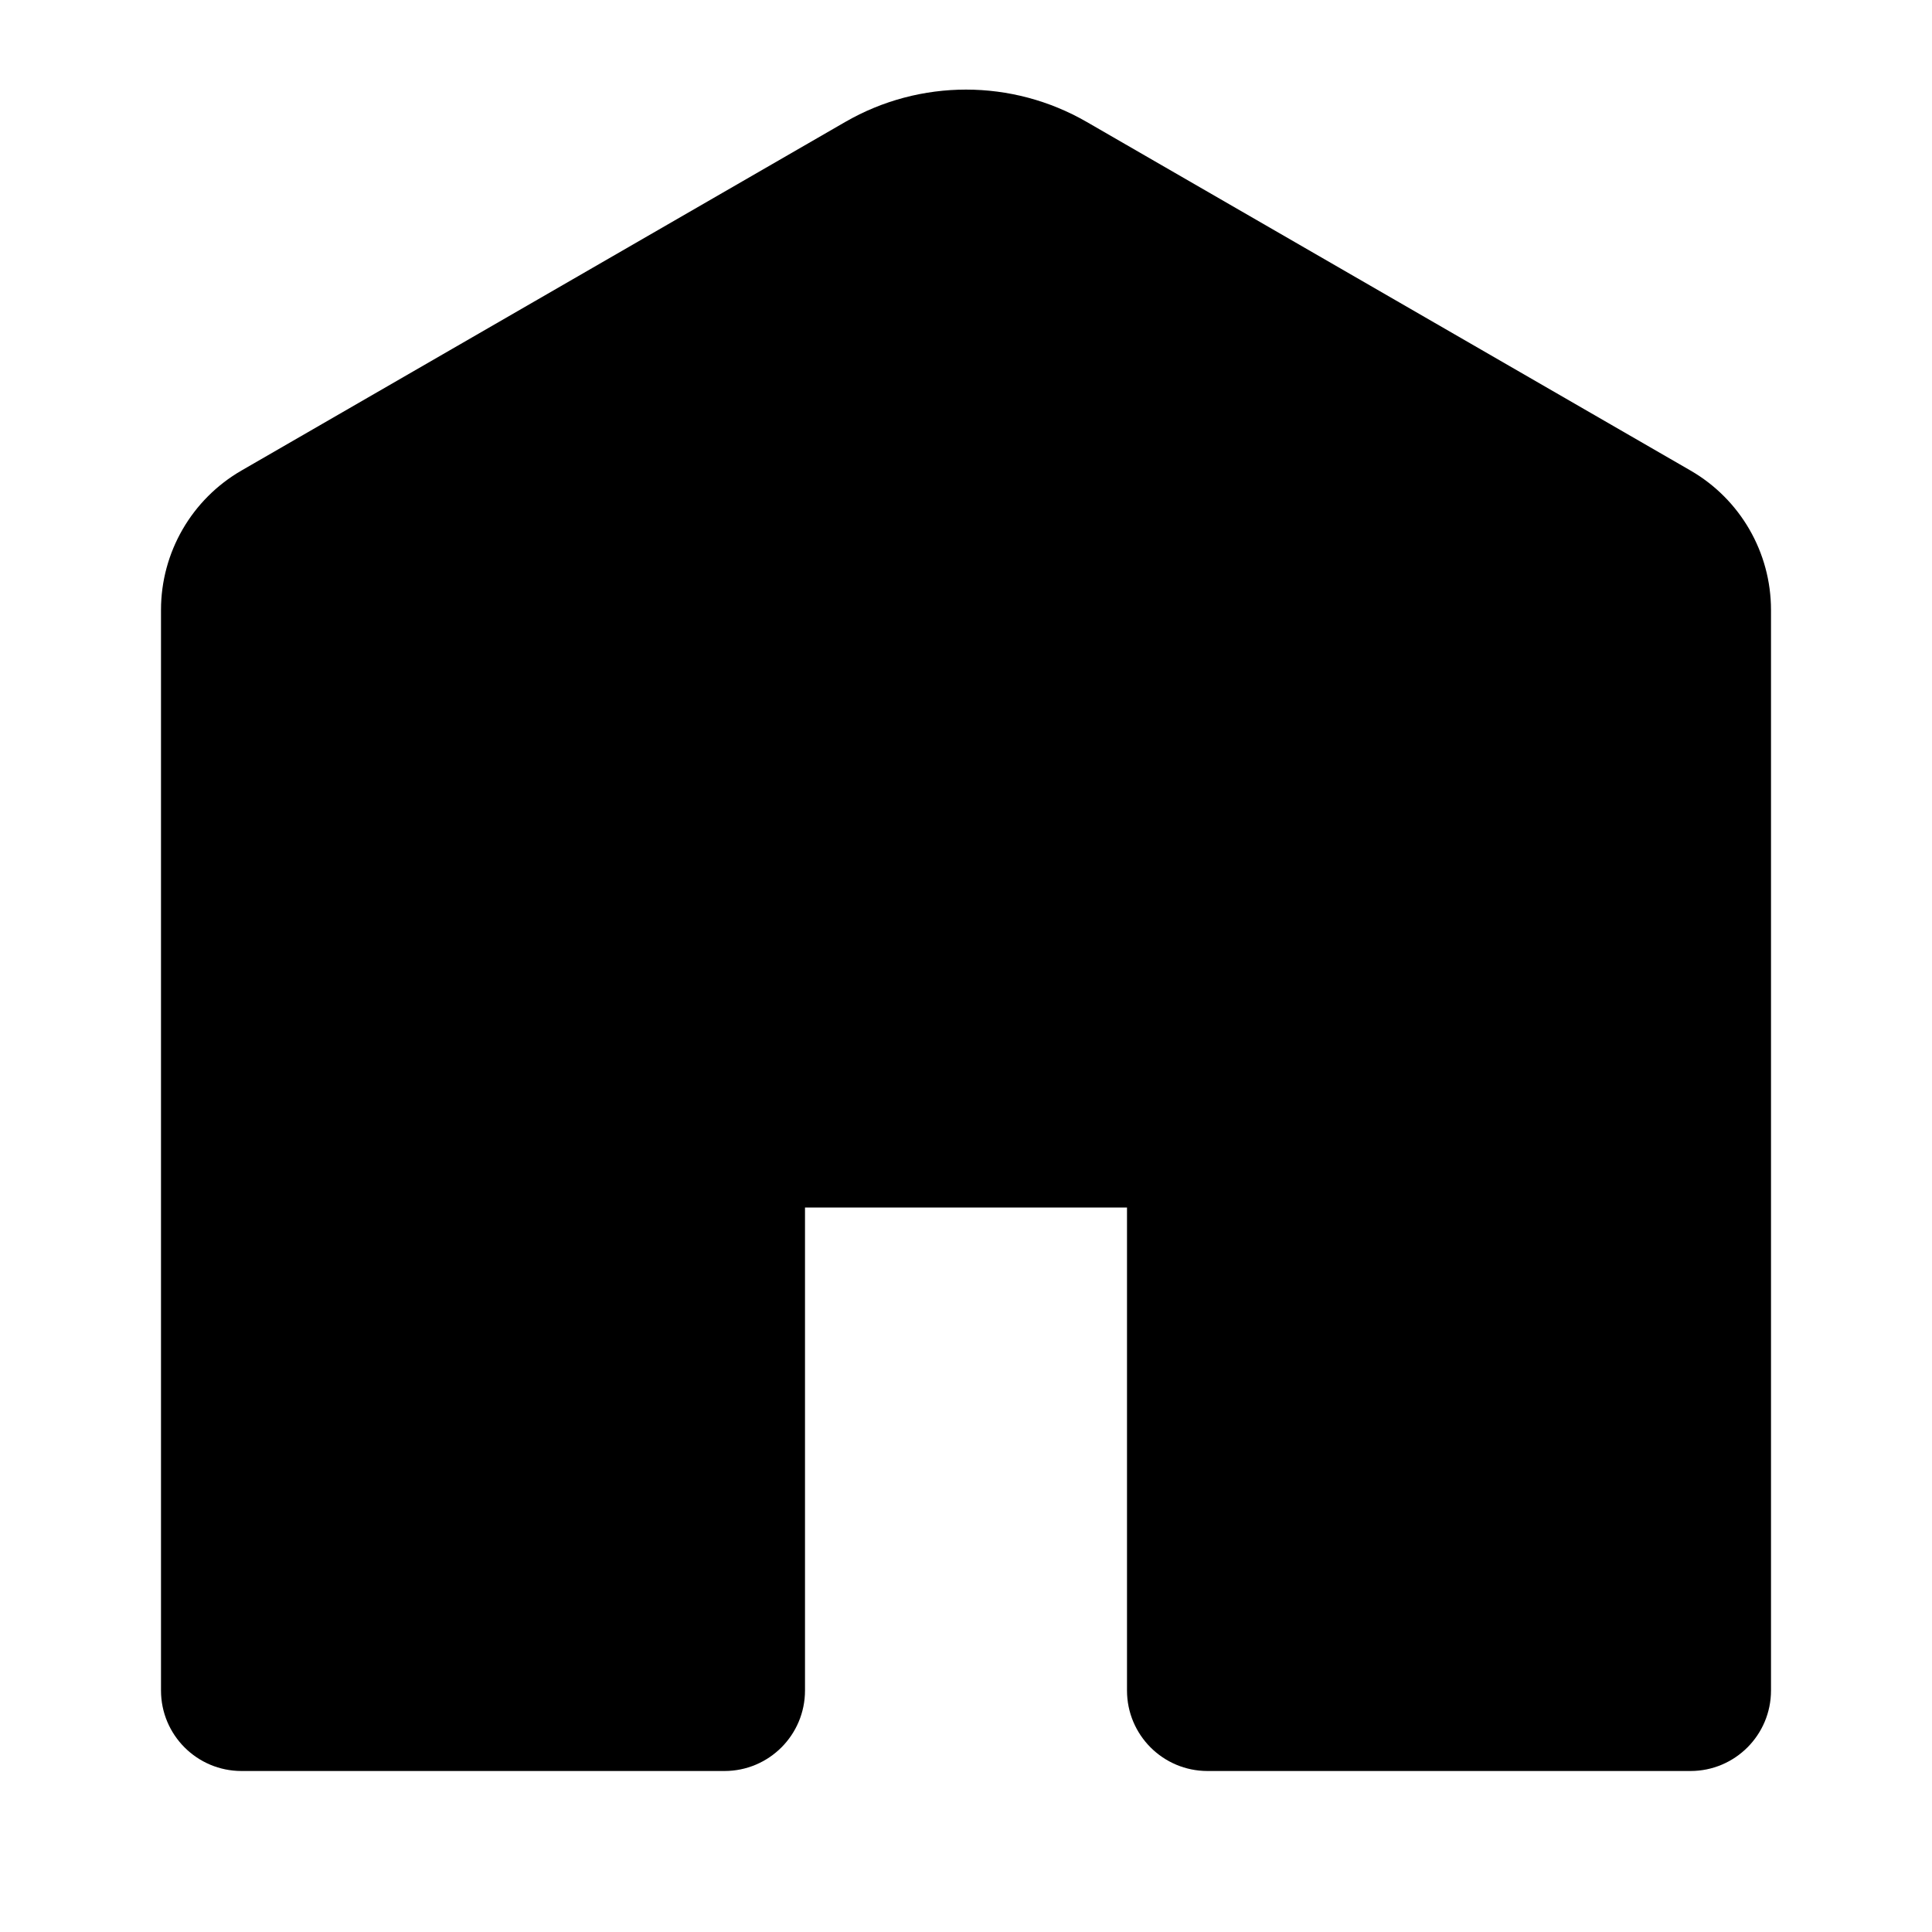
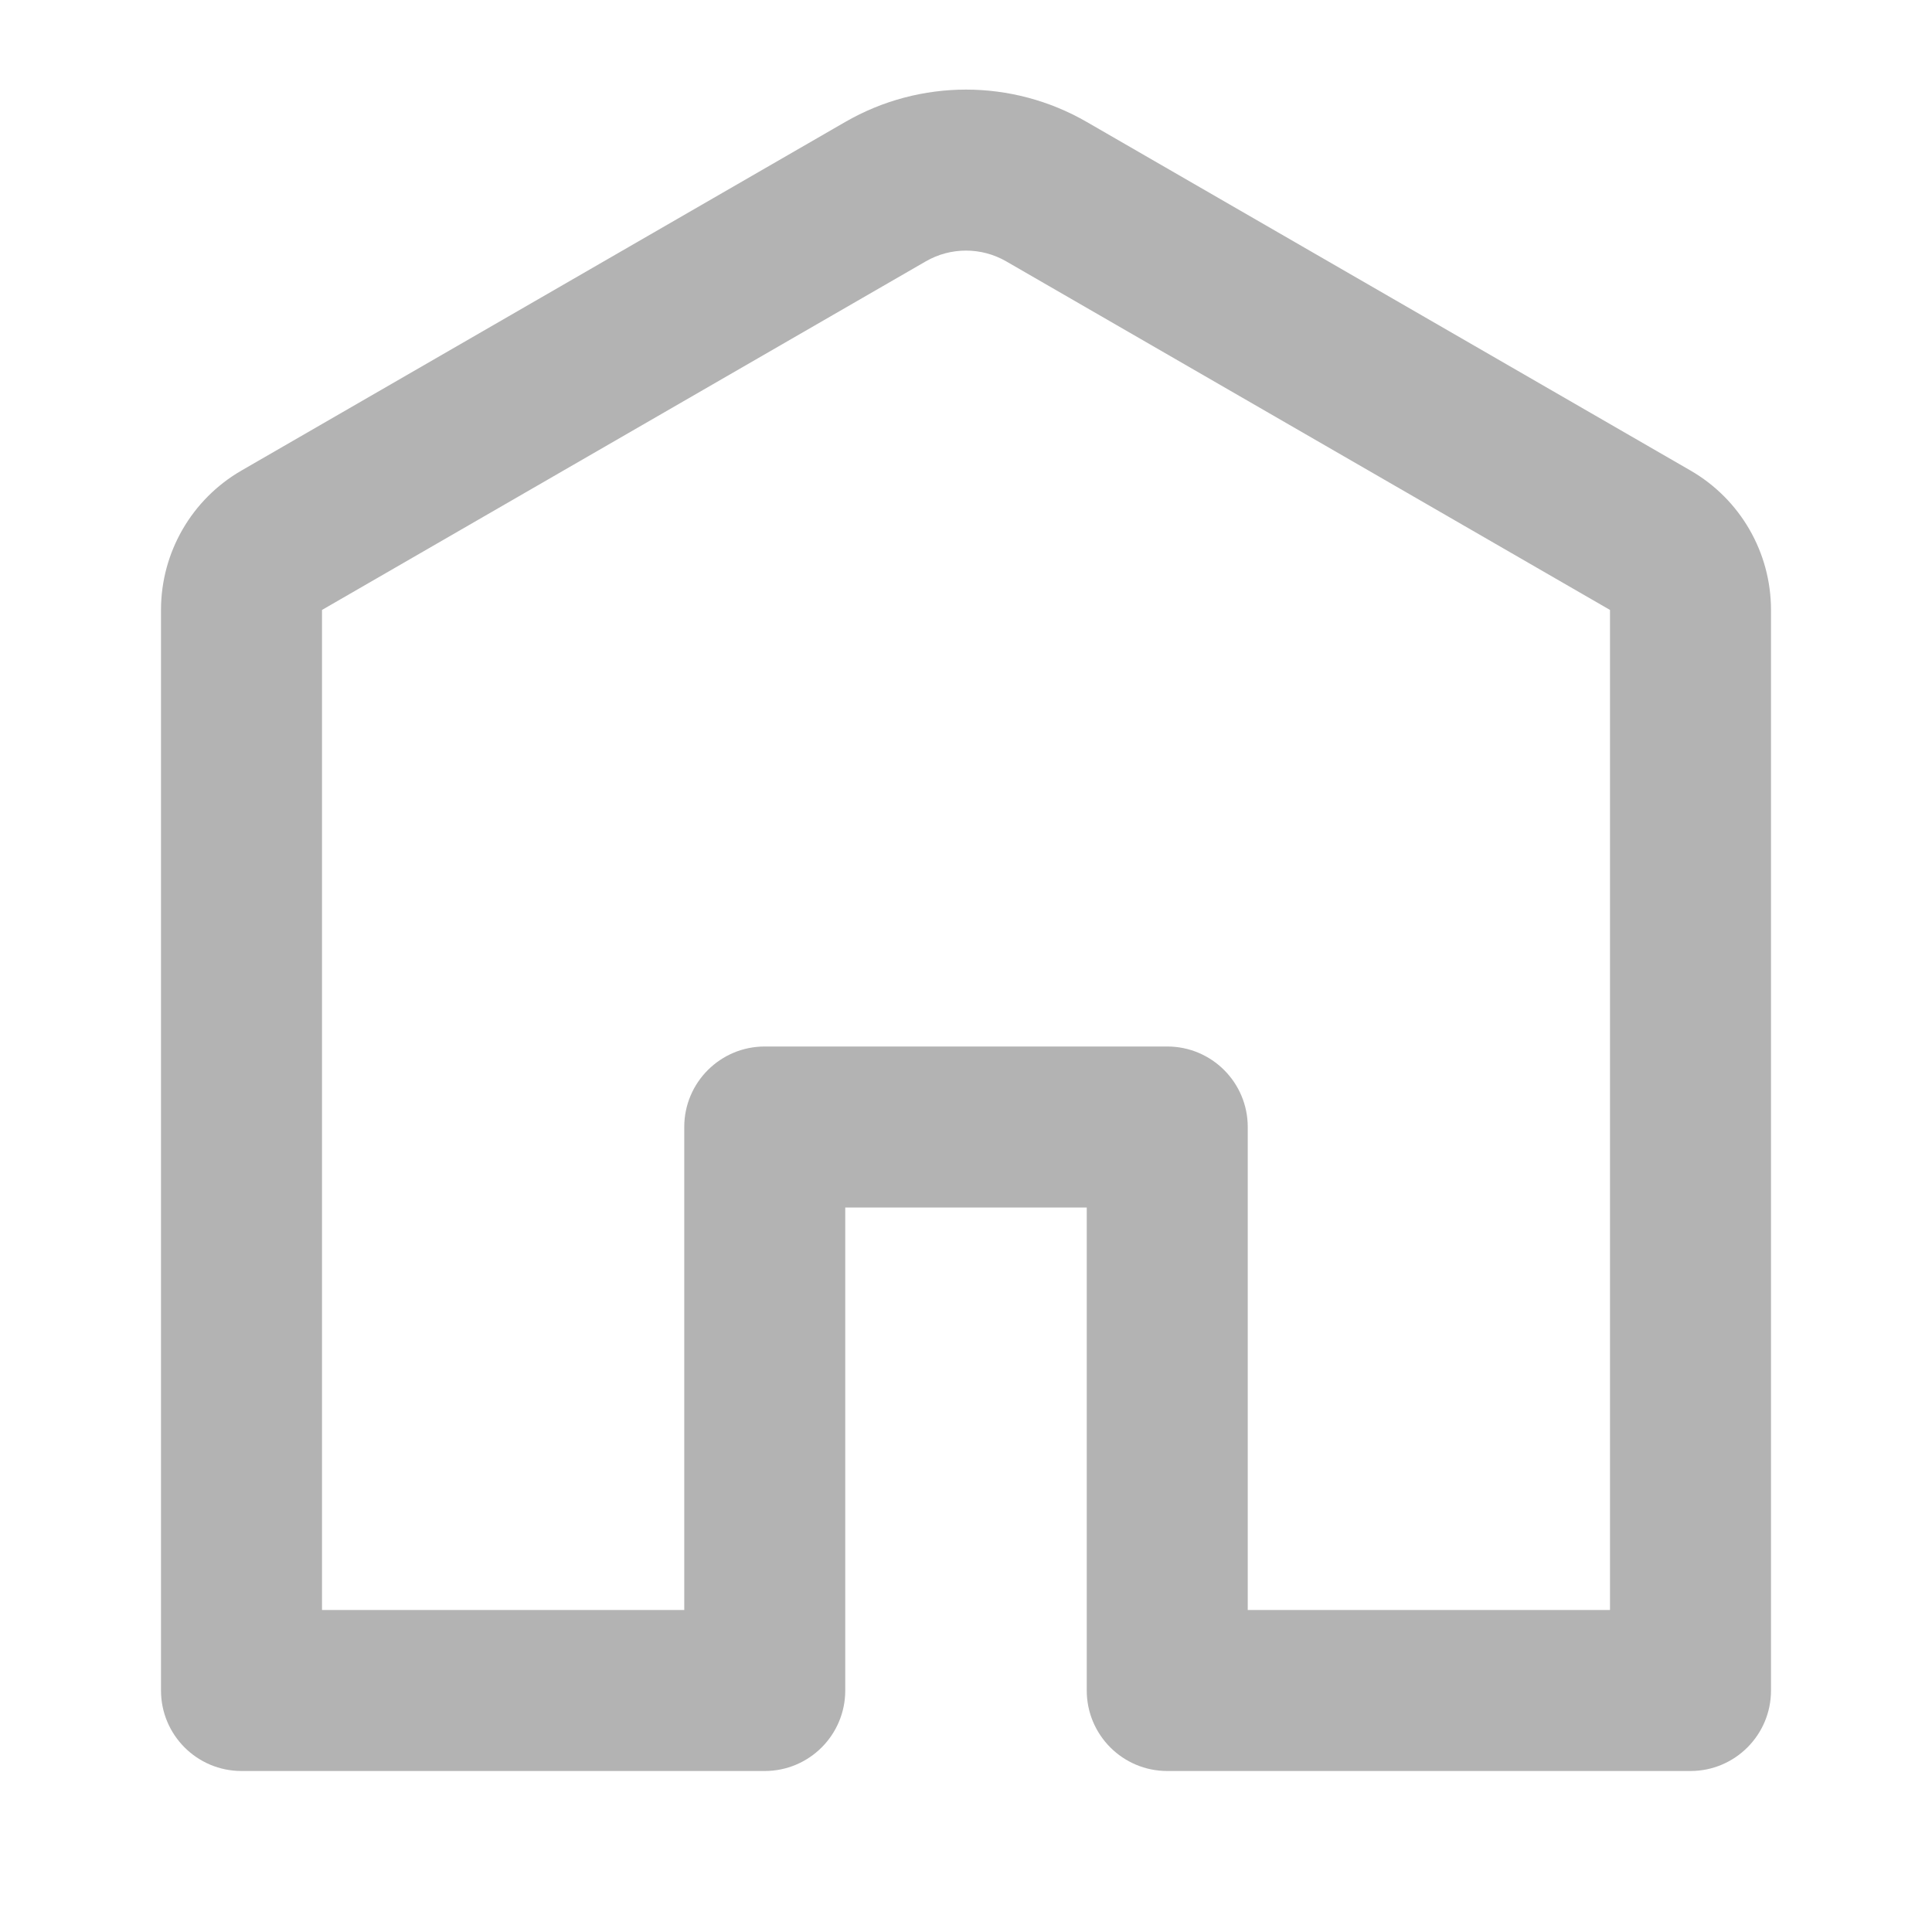
- <svg xmlns="http://www.w3.org/2000/svg" data-encore-id="icon" role="img" aria-hidden="true" class="Svg-sc-ytk21e-0 bneLcE home-active-icon Bs4y58VDPpOBT8fyOaxA" viewBox="0 0 24 24">
-   <path d="M13.5 1.515a3 3 0 0 0-3 0L3 5.845a2 2 0 0 0-1 1.732V21a1 1 0 0 0 1 1h6a1 1 0 0 0 1-1v-6h4v6a1 1 0 0 0 1 1h6a1 1 0 0 0 1-1V7.577a2 2 0 0 0-1-1.732l-7.5-4.33z" />
+ <svg xmlns="http://www.w3.org/2000/svg" fill="rgb(179, 179, 179)" data-encore-id="icon" role="img" aria-hidden="true" class="Svg-sc-ytk21e-0 bneLcE home-icon Bs4y58VDPpOBT8fyOaxA" viewBox="0 0 24 24">
+   <path d="M12.5 3.247a1 1 0 0 0-1 0L4 7.577V20h4.5v-6a1 1 0 0 1 1-1h5a1 1 0 0 1 1 1v6H20V7.577l-7.5-4.33zm-2-1.732a3 3 0 0 1 3 0l7.5 4.33a2 2 0 0 1 1 1.732V21a1 1 0 0 1-1 1h-6.5a1 1 0 0 1-1-1v-6h-3v6a1 1 0 0 1-1 1H3a1 1 0 0 1-1-1V7.577a2 2 0 0 1 1-1.732l7.5-4.33z" />
</svg>
